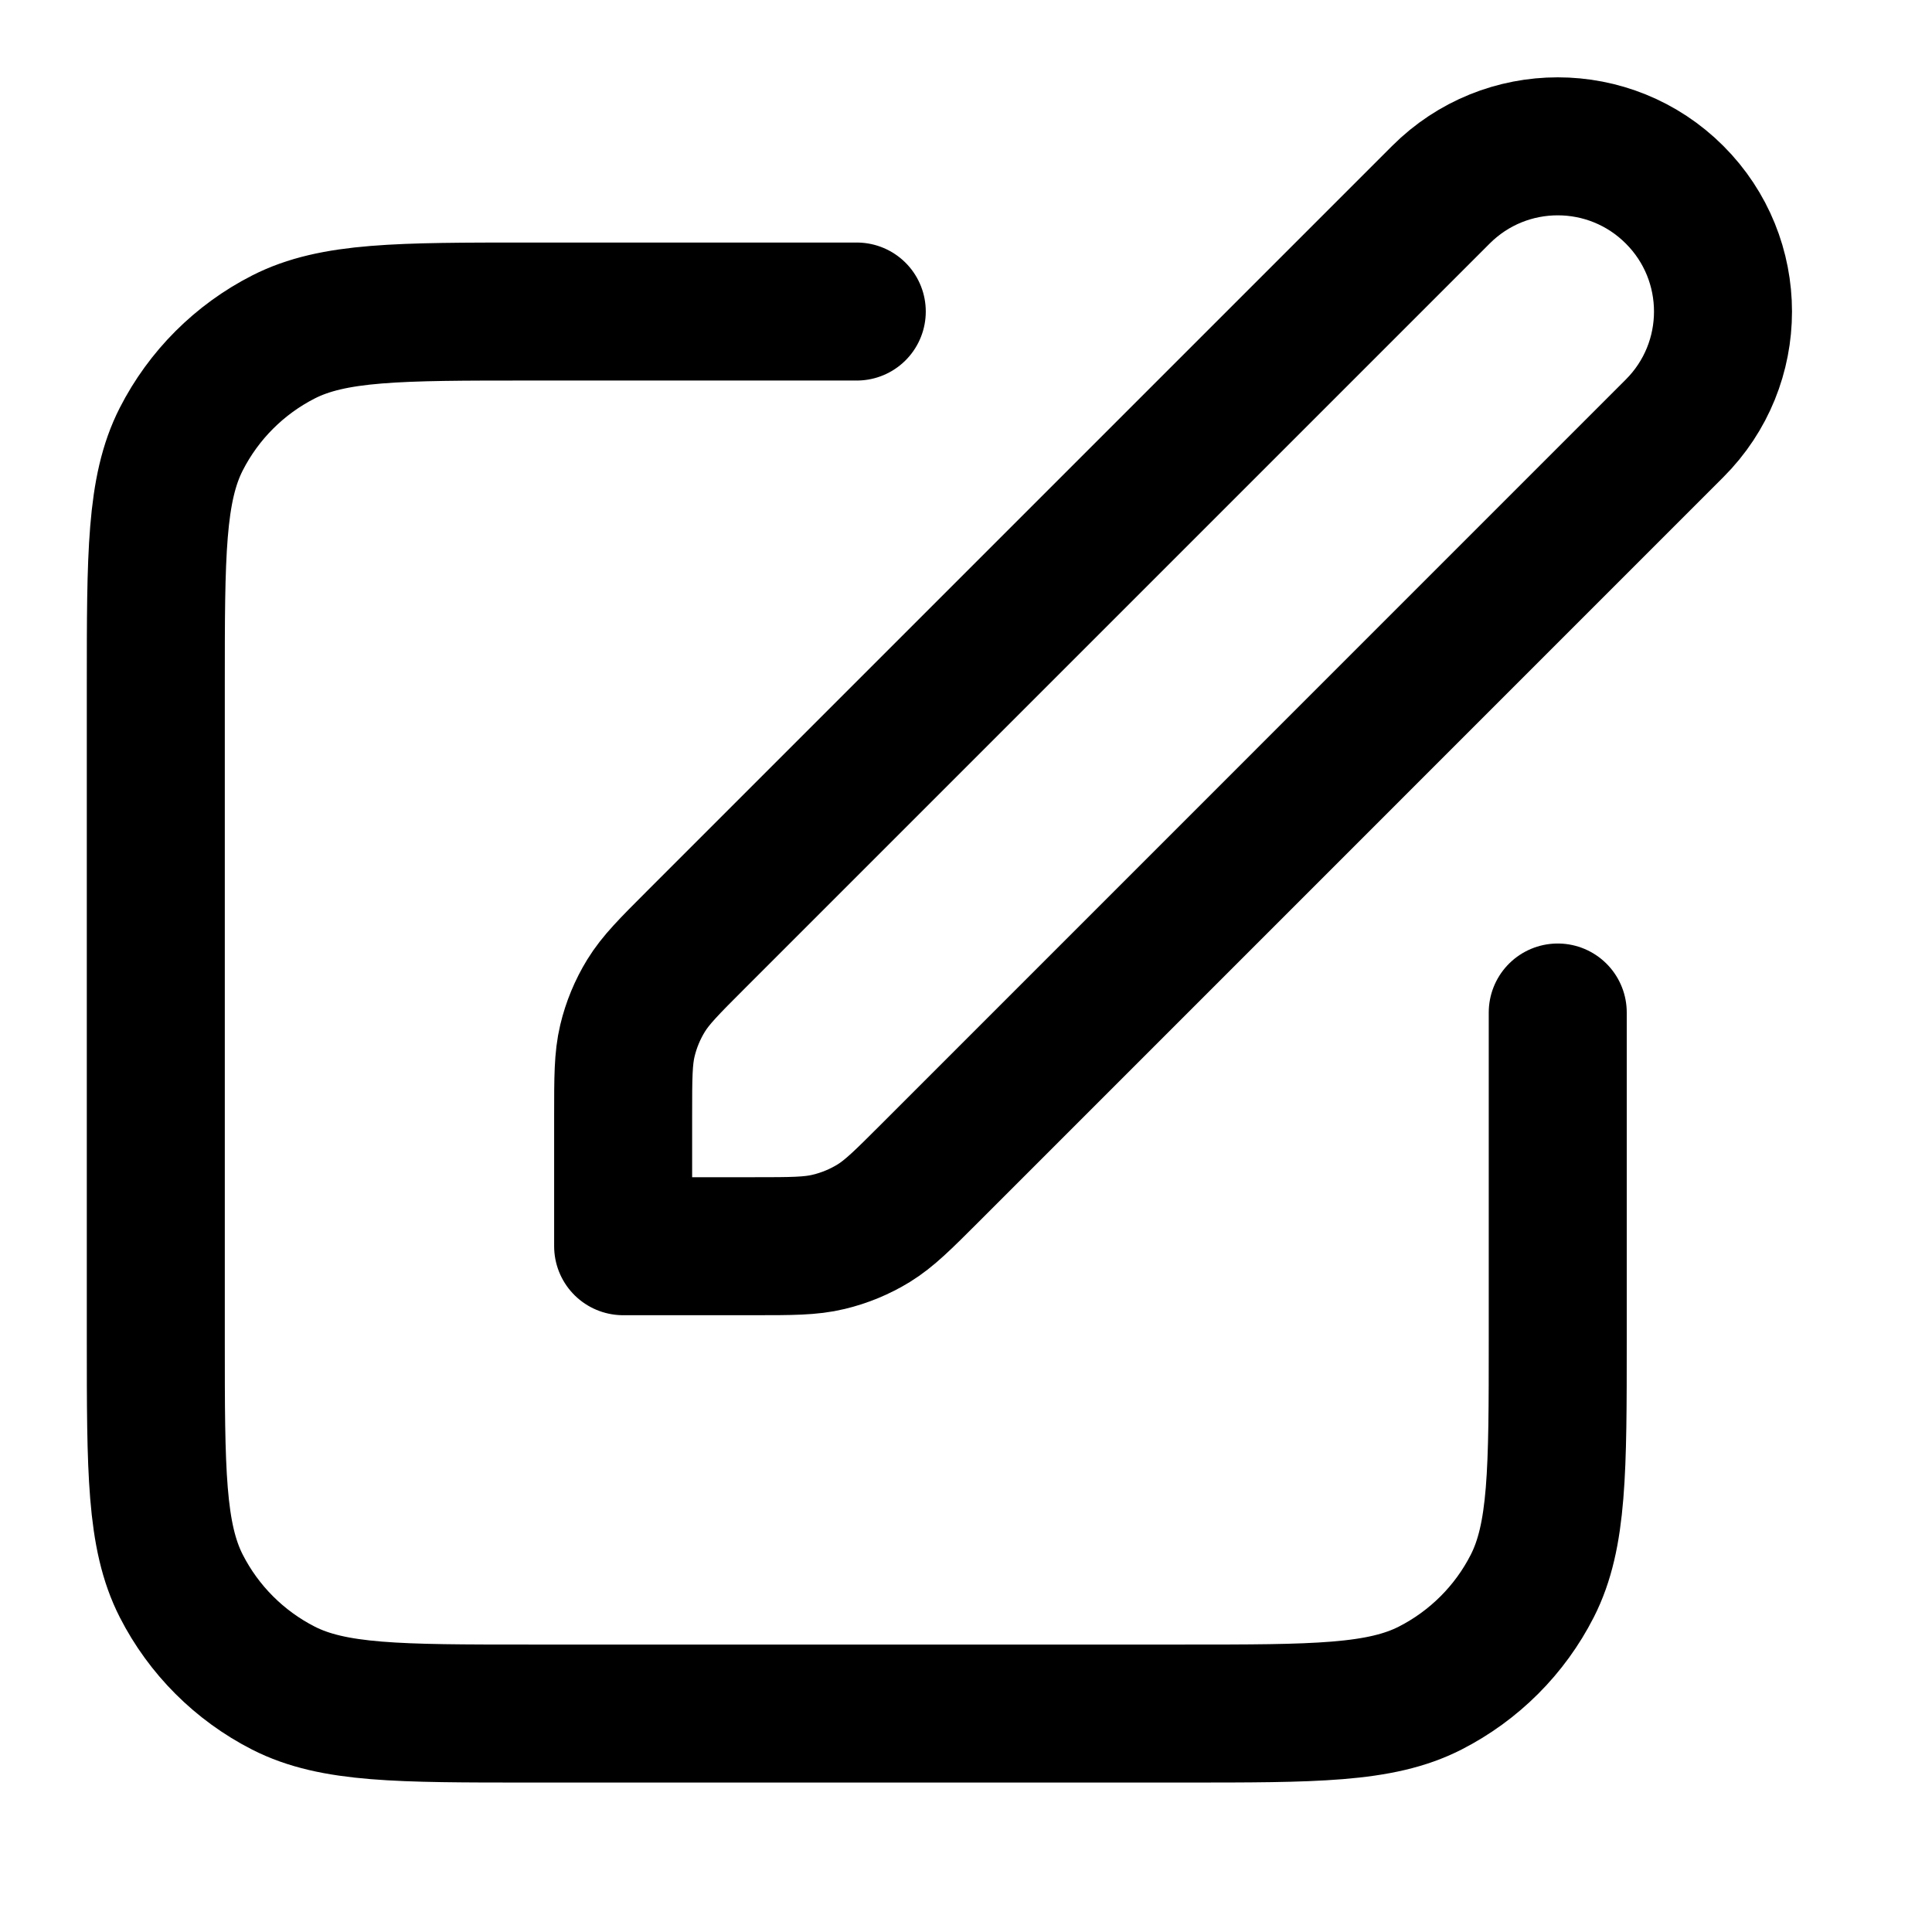
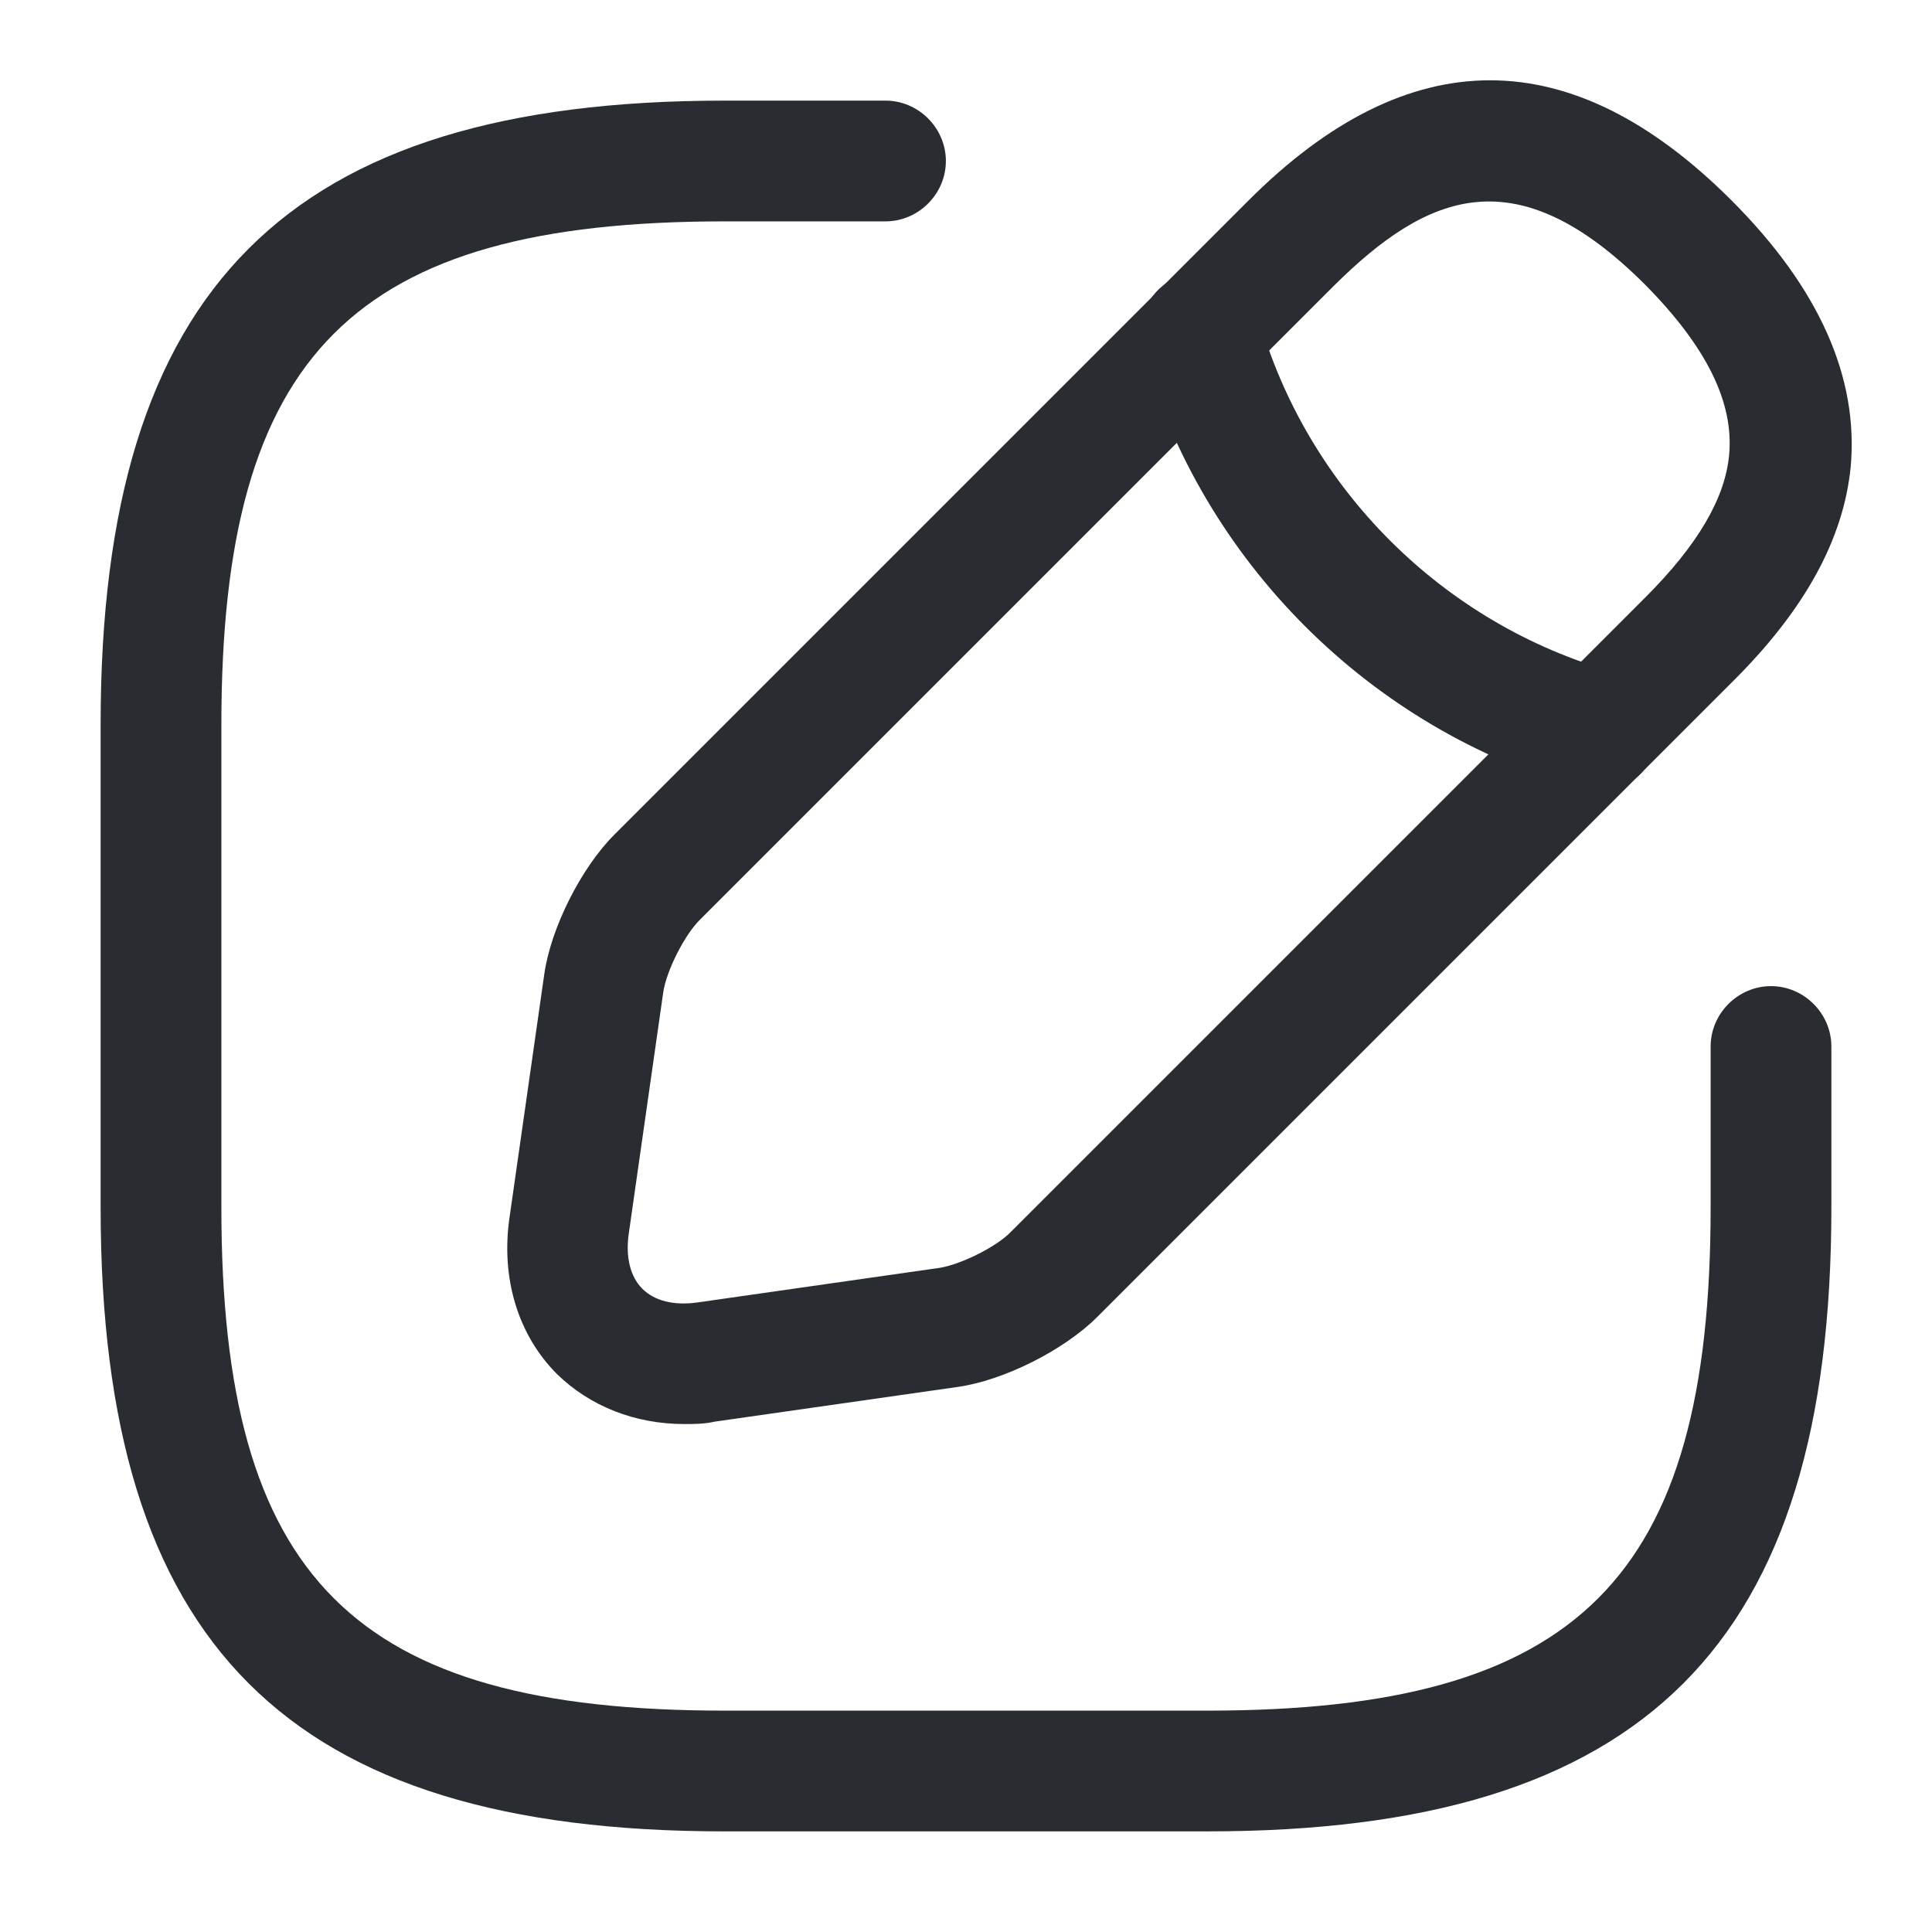
- <svg xmlns="http://www.w3.org/2000/svg" width="28" height="28" viewBox="0 0 28 28" fill="none">
-   <path d="M12.417 4.515H7.676C5.779 4.515 4.831 4.515 4.107 4.884C3.47 5.209 2.952 5.727 2.627 6.364C2.258 7.089 2.258 8.037 2.258 9.933V19.415C2.258 21.312 2.258 22.26 2.627 22.985C2.952 23.622 3.47 24.14 4.107 24.465C4.831 24.834 5.779 24.834 7.676 24.834H17.158C19.055 24.834 20.003 24.834 20.727 24.465C21.364 24.14 21.883 23.622 22.207 22.985C22.576 22.26 22.576 21.312 22.576 19.415V14.674M9.031 18.061H10.921C11.473 18.061 11.749 18.061 12.009 17.998C12.239 17.943 12.46 17.852 12.662 17.728C12.889 17.588 13.085 17.393 13.475 17.003L24.269 6.208C25.205 5.273 25.205 3.757 24.269 2.822C23.334 1.887 21.818 1.887 20.883 2.822L10.089 13.616C9.698 14.007 9.503 14.202 9.363 14.43C9.239 14.632 9.148 14.852 9.093 15.082C9.031 15.342 9.031 15.618 9.031 16.171V18.061Z" stroke="black" stroke-width="2" stroke-linecap="round" stroke-linejoin="round" />
+ <svg xmlns="http://www.w3.org/2000/svg" width="24" height="24" viewBox="0 0 24 24" fill="none">
+   <path d="M15 22.75H9C3.57 22.75 1.25 20.43 1.25 15V9C1.25 3.57 3.57 1.25 9 1.25H11C11.41 1.25 11.75 1.59 11.75 2C11.75 2.41 11.41 2.75 11 2.75H9C4.39 2.75 2.75 4.39 2.75 9V15C2.75 19.61 4.39 21.25 9 21.25H15C19.61 21.25 21.25 19.61 21.25 15V13C21.25 12.59 21.59 12.25 22 12.25C22.41 12.25 22.75 12.59 22.75 13V15C22.75 20.43 20.43 22.75 15 22.75Z" fill="#292D32" />
+   <path d="M8.5 17.69C7.89 17.69 7.33 17.47 6.92 17.07C6.43 16.58 6.22 15.87 6.33 15.12L6.76 12.11C6.84 11.53 7.22 10.78 7.63 10.37L15.51 2.49C17.5 0.5 19.52 0.5 21.51 2.49C22.6 3.58 23.09 4.69 22.99 5.8C22.9 6.7 22.42 7.58 21.51 8.48L13.63 16.36C13.22 16.77 12.47 17.15 11.89 17.23L8.88 17.66C8.75 17.69 8.62 17.69 8.5 17.69ZM16.57 3.55L8.69 11.43C8.5 11.62 8.28 12.06 8.24 12.32L7.81 15.33C7.77 15.62 7.83 15.86 7.98 16.01C8.13 16.16 8.37 16.22 8.66 16.18L11.67 15.75C11.93 15.71 12.38 15.49 12.56 15.3L20.44 7.42C21.09 6.77 21.43 6.19 21.48 5.65C21.54 5 21.2 4.31 20.44 3.54C18.84 1.94 17.74 2.39 16.57 3.55Z" fill="#292D32" />
+   <path d="M19.85 9.83C19.78 9.83 19.71 9.82 19.65 9.8C17.02 9.06 14.93 6.97 14.19 4.34C14.08 3.94 14.31 3.53 14.71 3.41C15.11 3.3 15.52 3.53 15.63 3.93C16.23 6.06 17.92 7.75 20.05 8.35C20.45 8.46 20.68 8.88 20.57 9.28C20.48 9.62 20.18 9.83 19.85 9.83Z" fill="#292D32" />
</svg>
